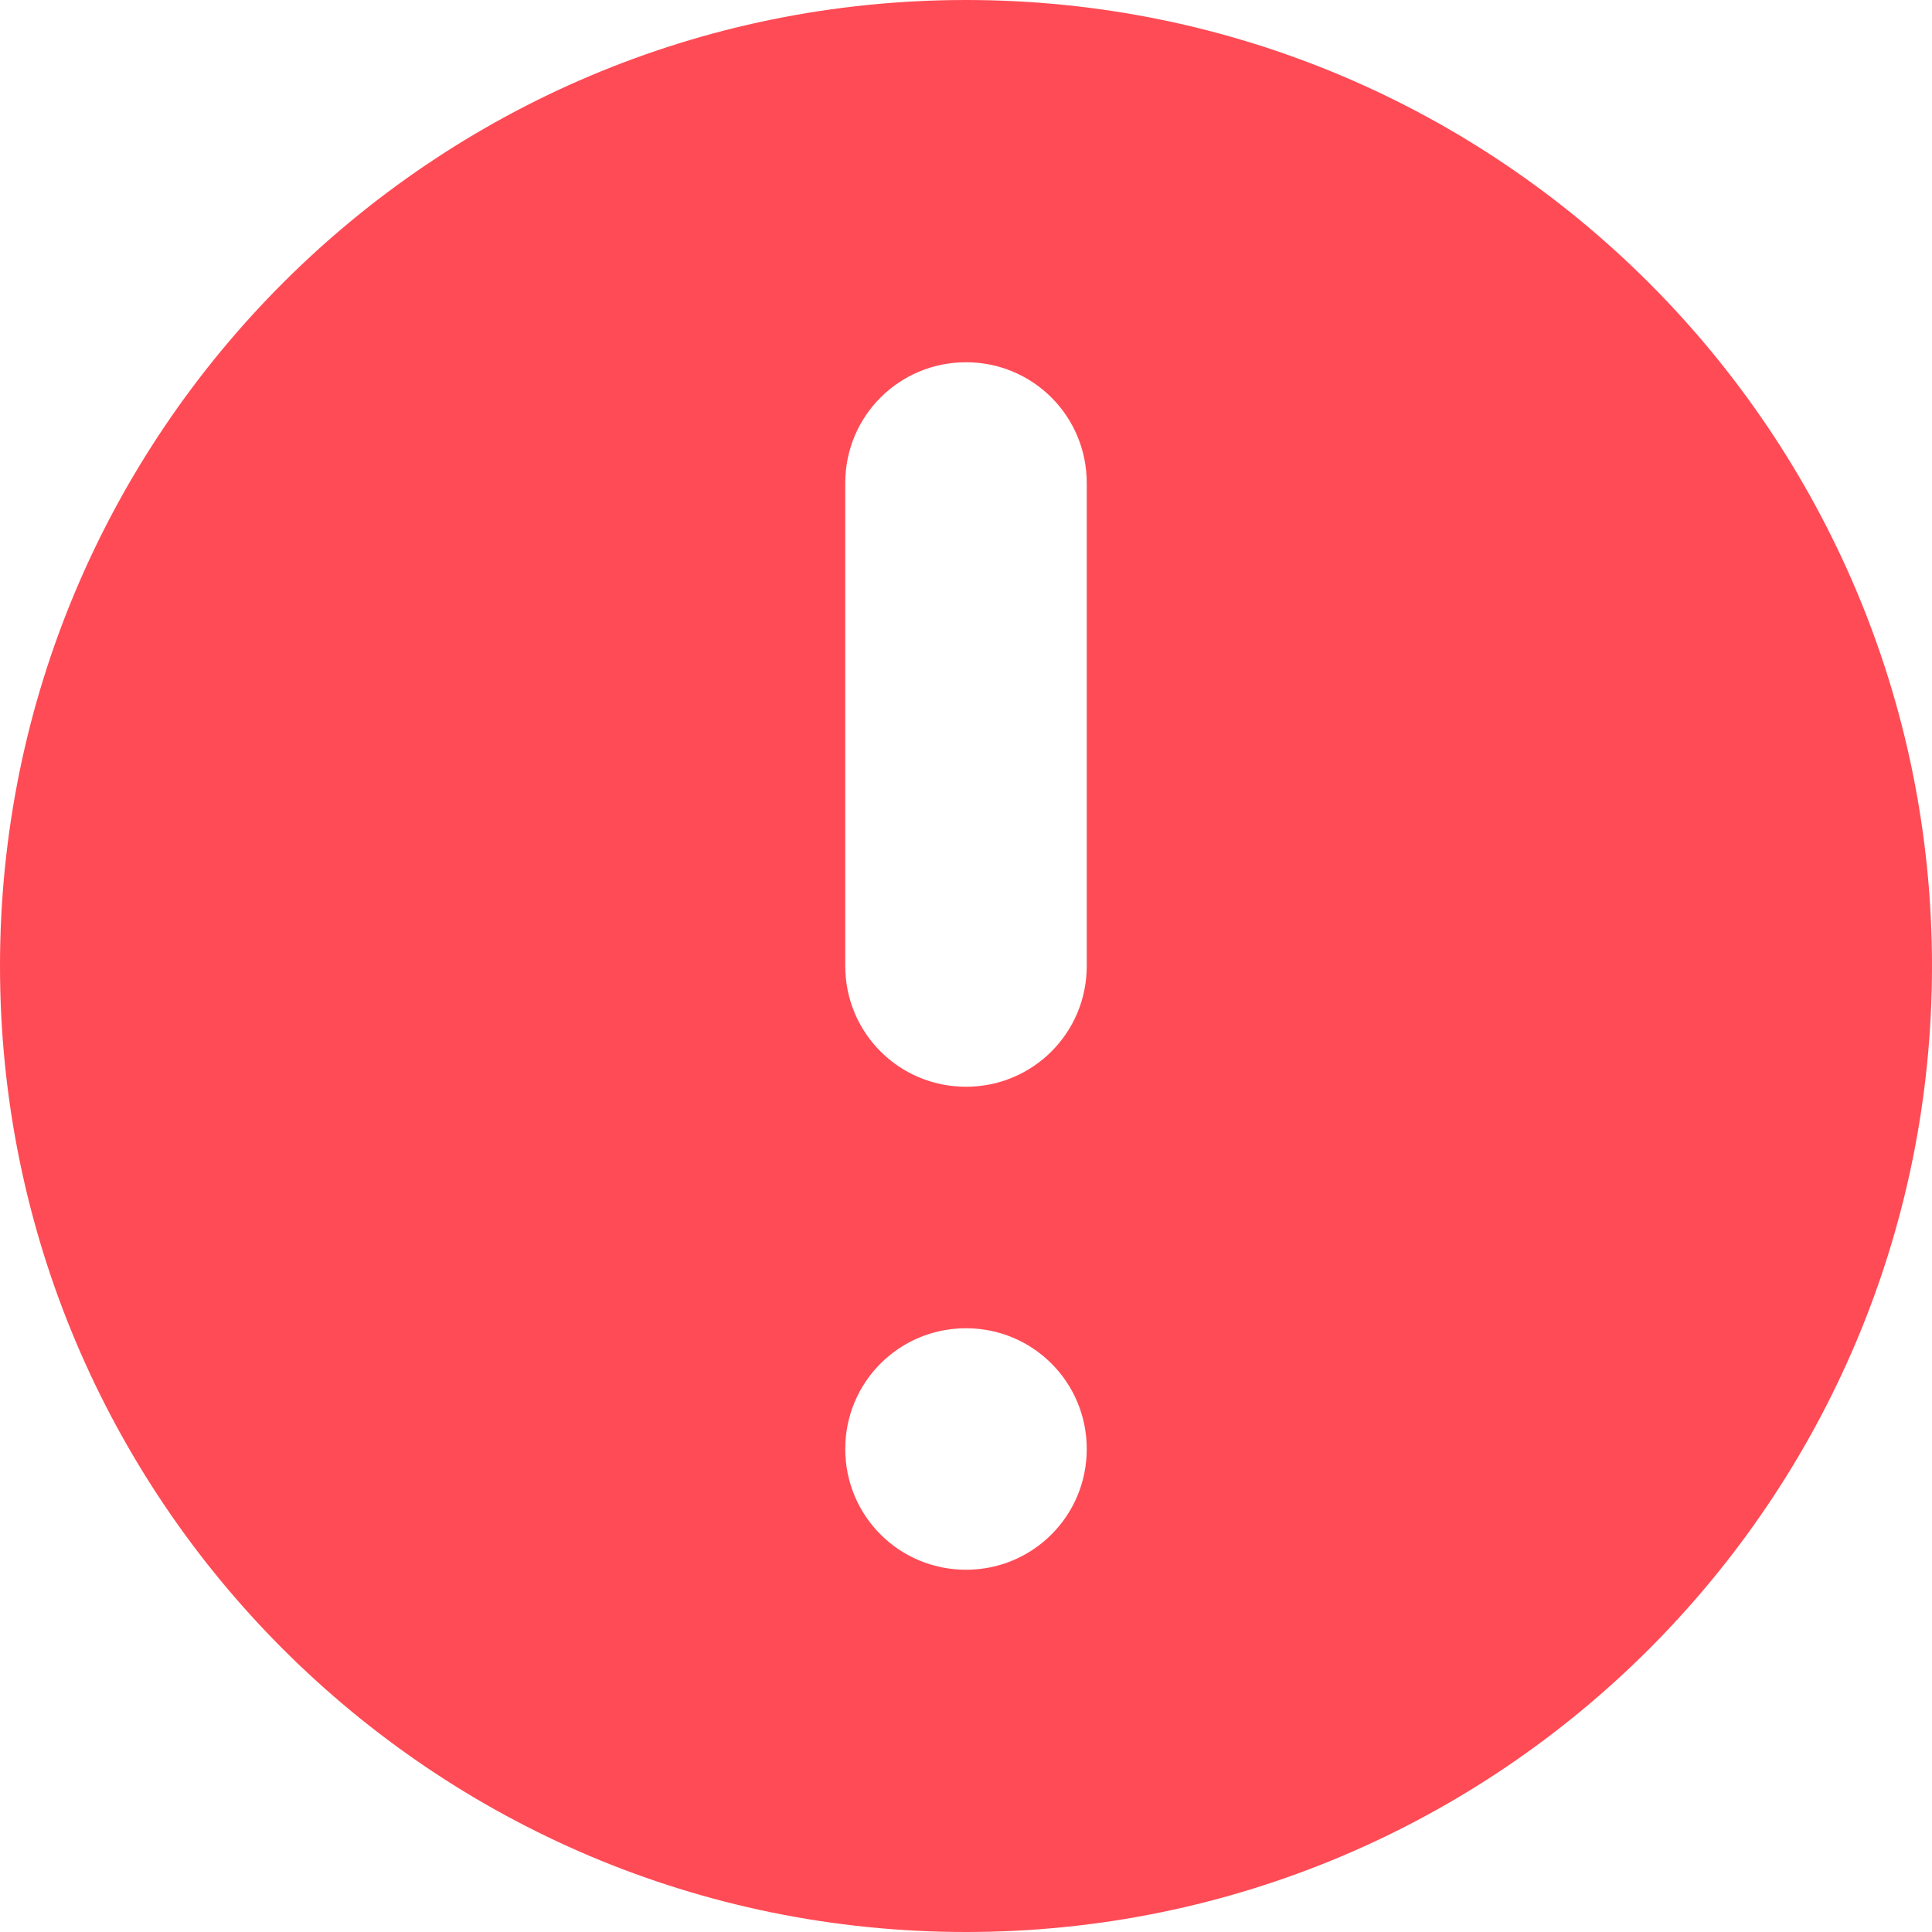
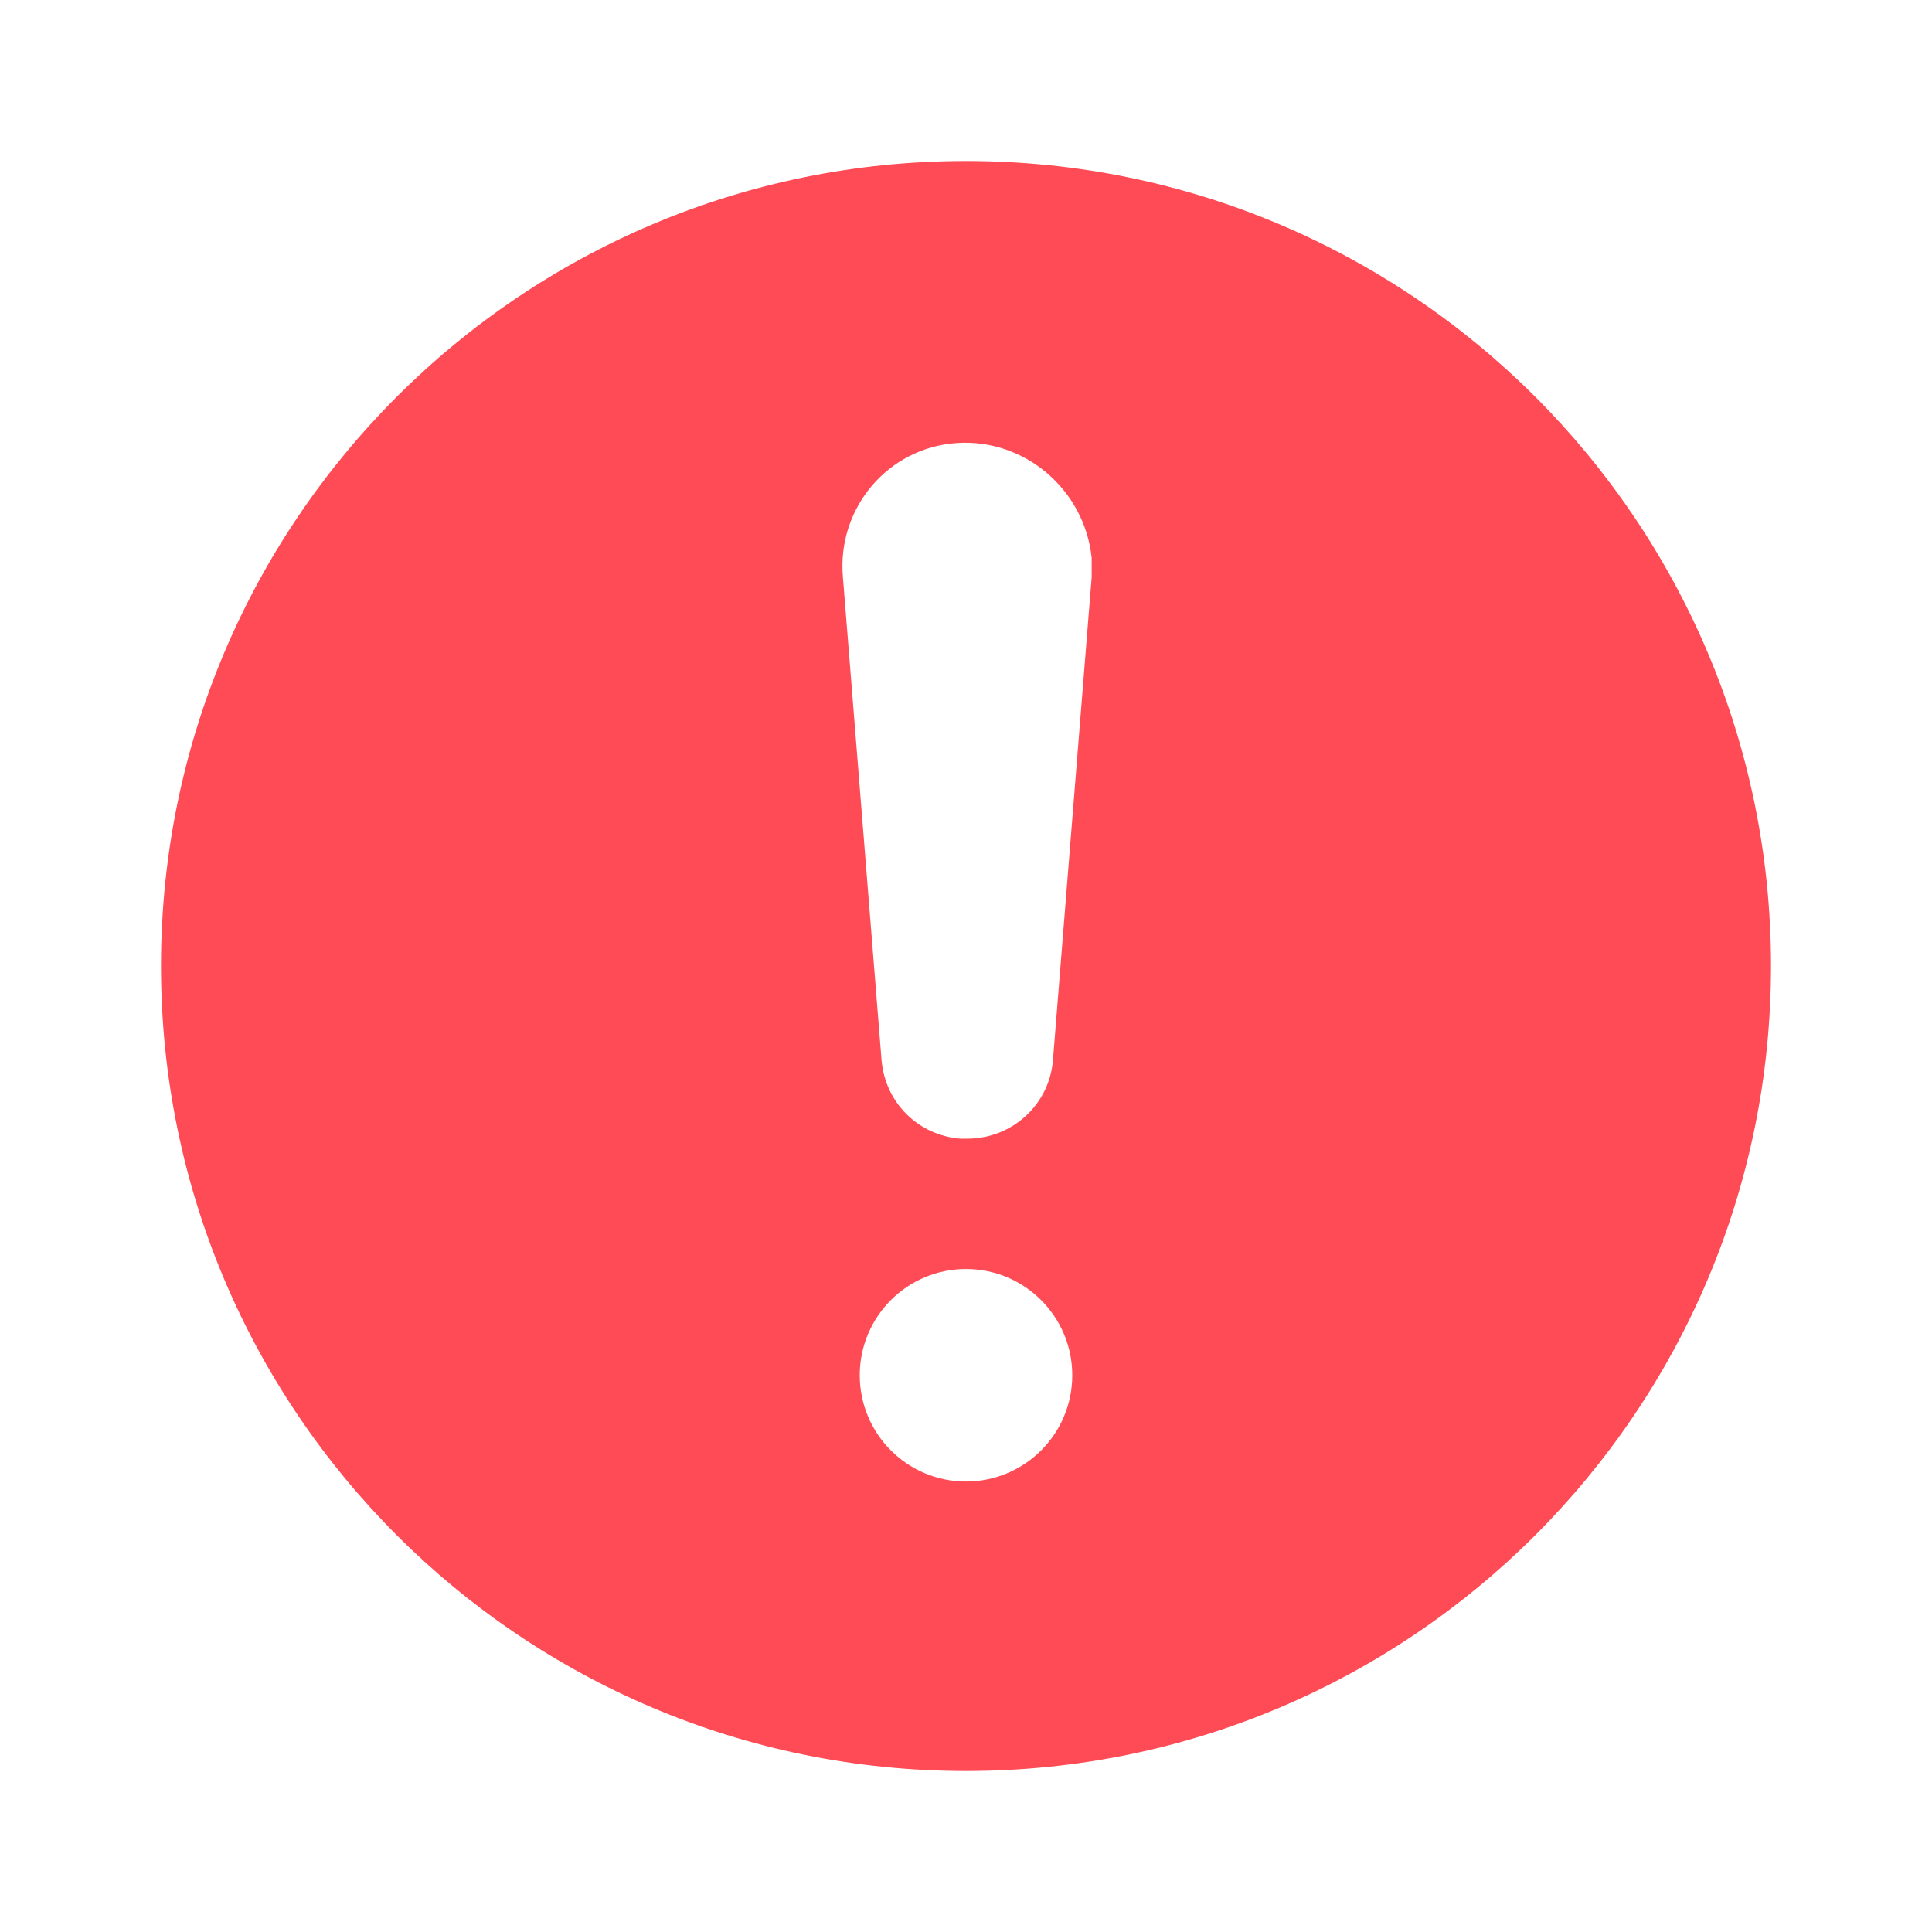
- <svg xmlns="http://www.w3.org/2000/svg" width="16" height="16" fill="none">
-   <path style="fill:#ff4b55" d="M8 0a8 8 0 0 0-8 8 8 8 0 0 0 8 8 8 8 0 0 0 8-8 8 8 0 0 0-8-8zm0 3c.554 0 1 .446 1 1v4c0 .554-.446 1-1 1s-1-.446-1-1V4c0-.554.446-1 1-1zm0 8c.554 0 1 .446 1 1s-.446 1-1 1-1-.446-1-1 .446-1 1-1z" />
+ <svg xmlns="http://www.w3.org/2000/svg" id="svg8" version="1.1" fill="none" viewBox="0 0 24 24" height="24" width="24">
+   <defs id="defs12" />
+   <path id="path2" d="M 12 2 C 6.477 2 2 6.477 2 12 C 2 17.523 6.477 22 12 22 C 17.523 22 22 17.523 22 12 C 22 6.477 17.523 2 12 2 z M 11.881 5.504 C 12.721 5.444 13.471 6.075 13.561 6.93 L 13.561 7.17 L 13.08 13.17 C 13.035 13.725 12.571 14.145 12.016 14.145 L 11.926 14.145 C 11.401 14.1 10.996 13.695 10.951 13.17 L 10.471 7.17 C 10.396 6.315 11.026 5.564 11.881 5.504 z M 12 15.764 C 12.729 15.764 13.32 16.355 13.32 17.084 C 13.32 17.813 12.729 18.404 12 18.404 C 11.271 18.404 10.68 17.813 10.68 17.084 C 10.68 16.355 11.271 15.764 12 15.764 z " style="fill:#ff4b55;fill-opacity:1" />
</svg>
